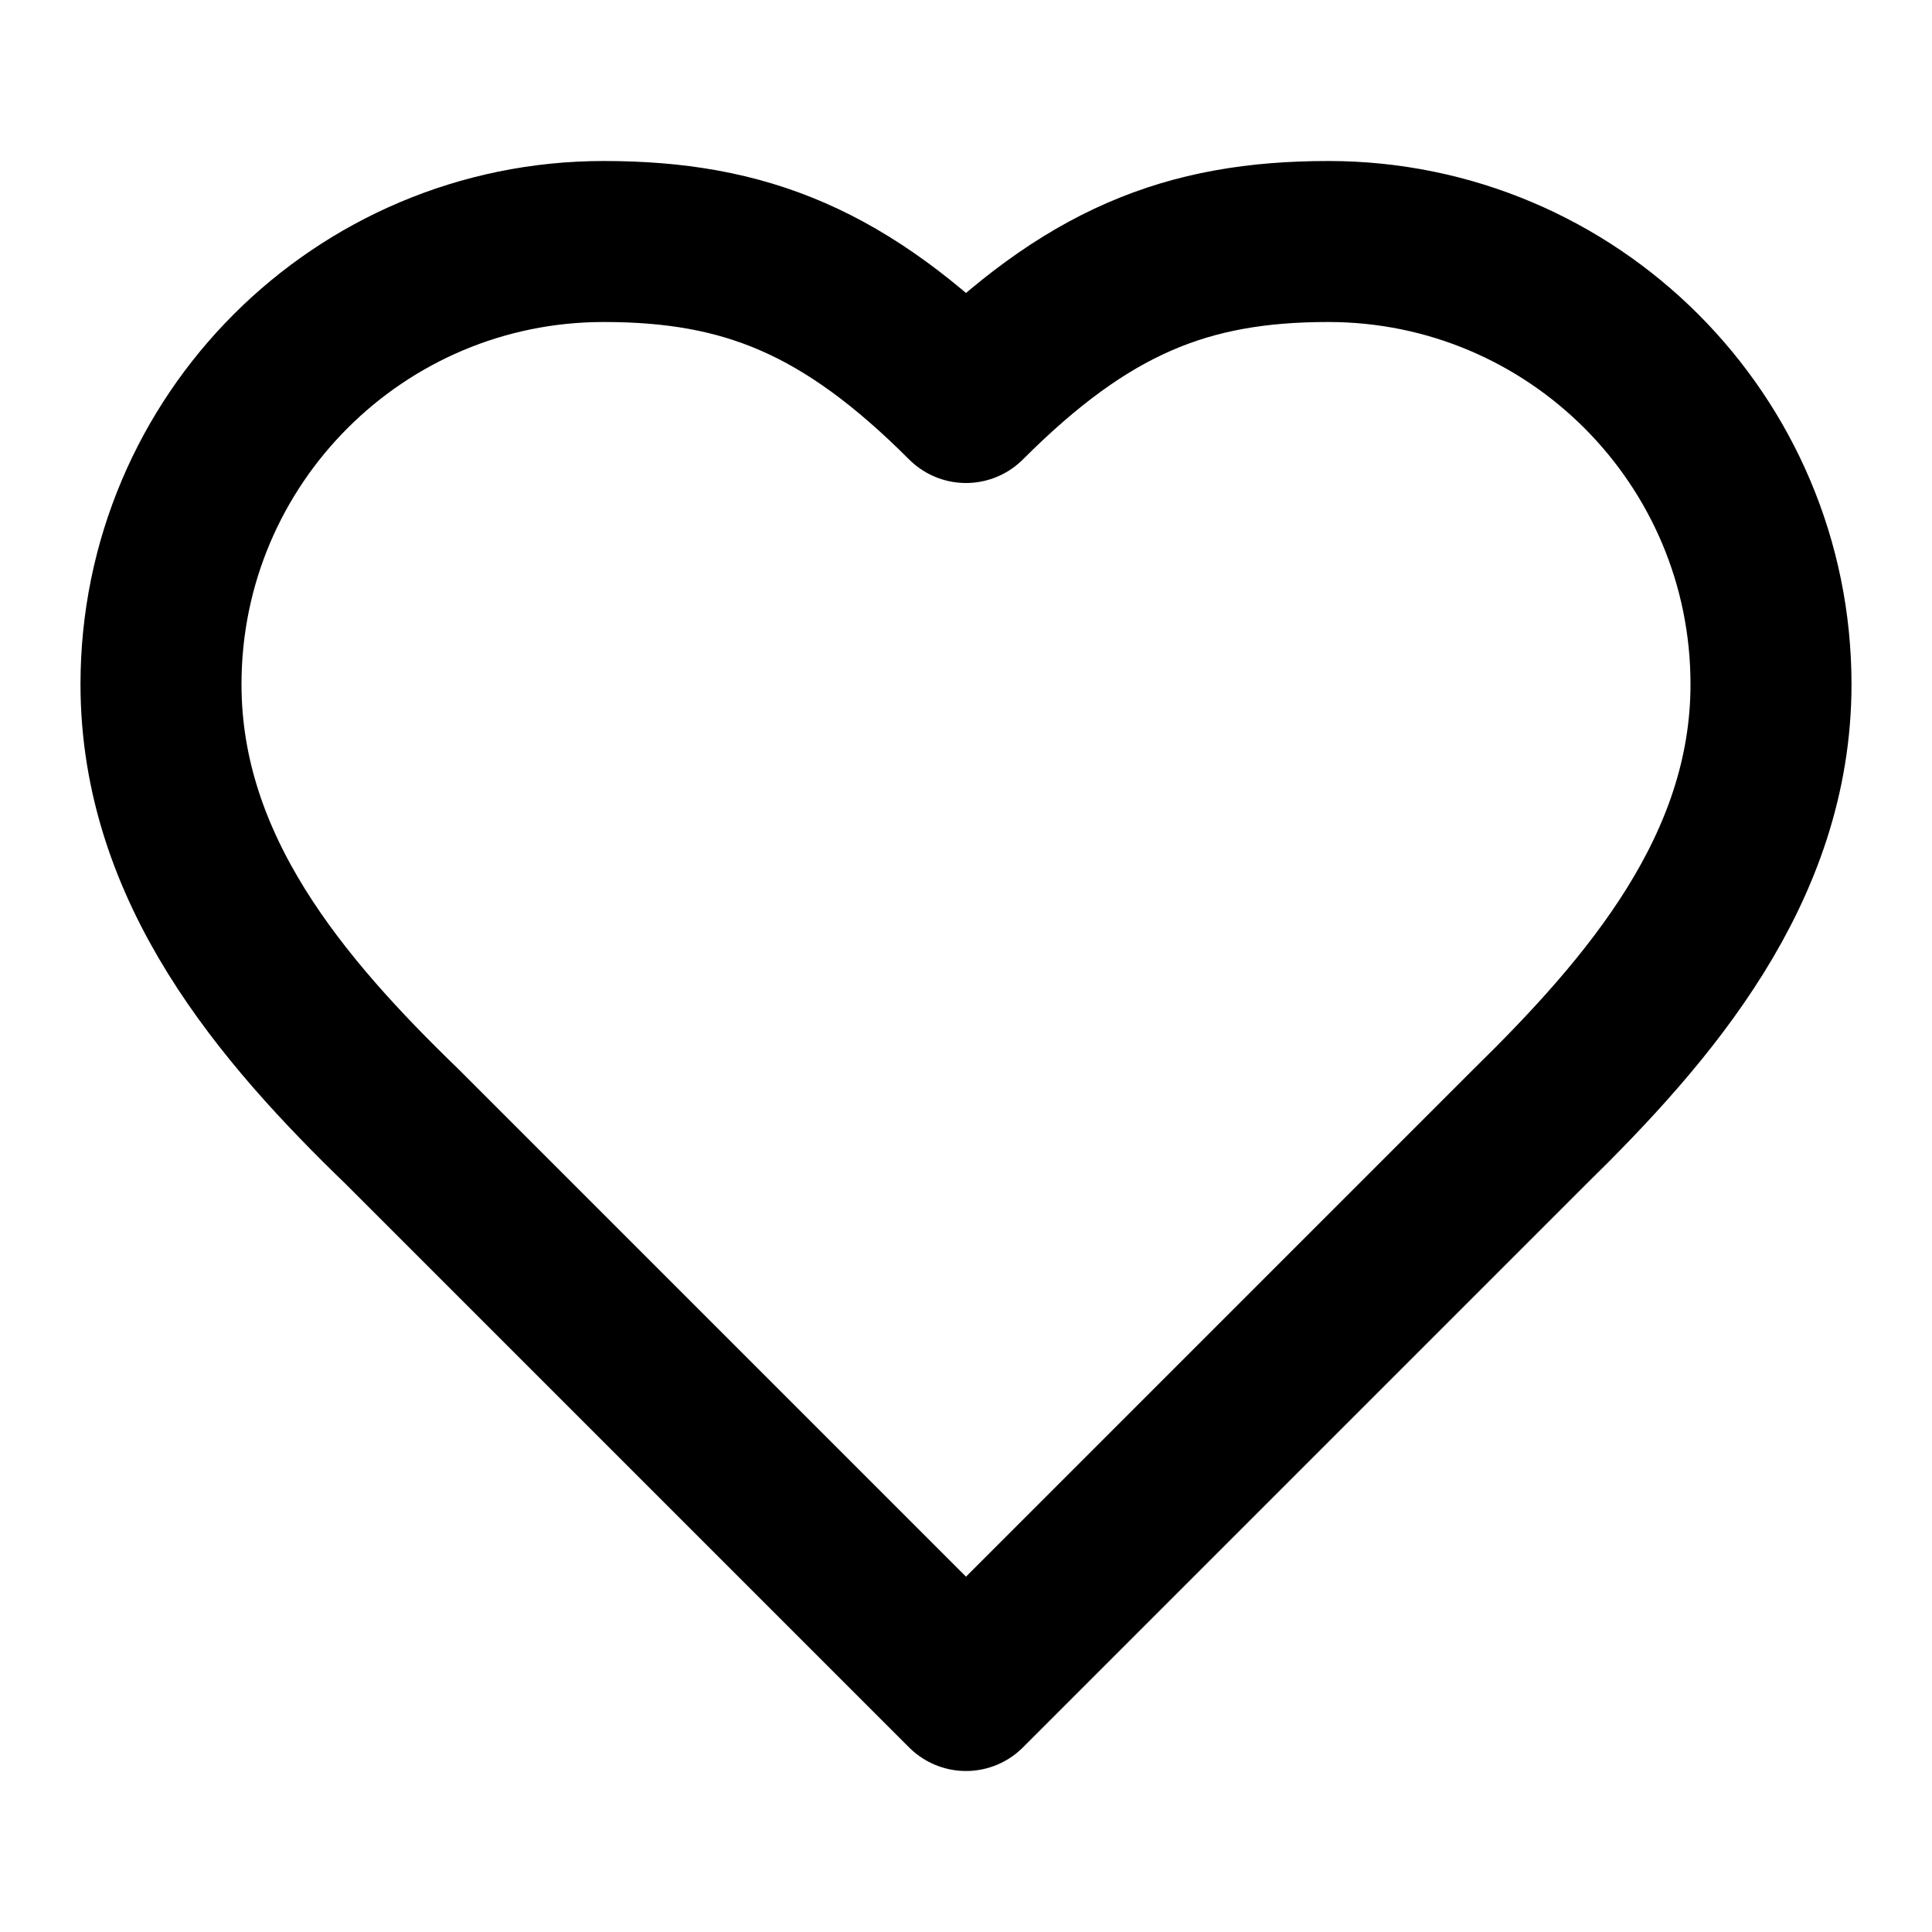
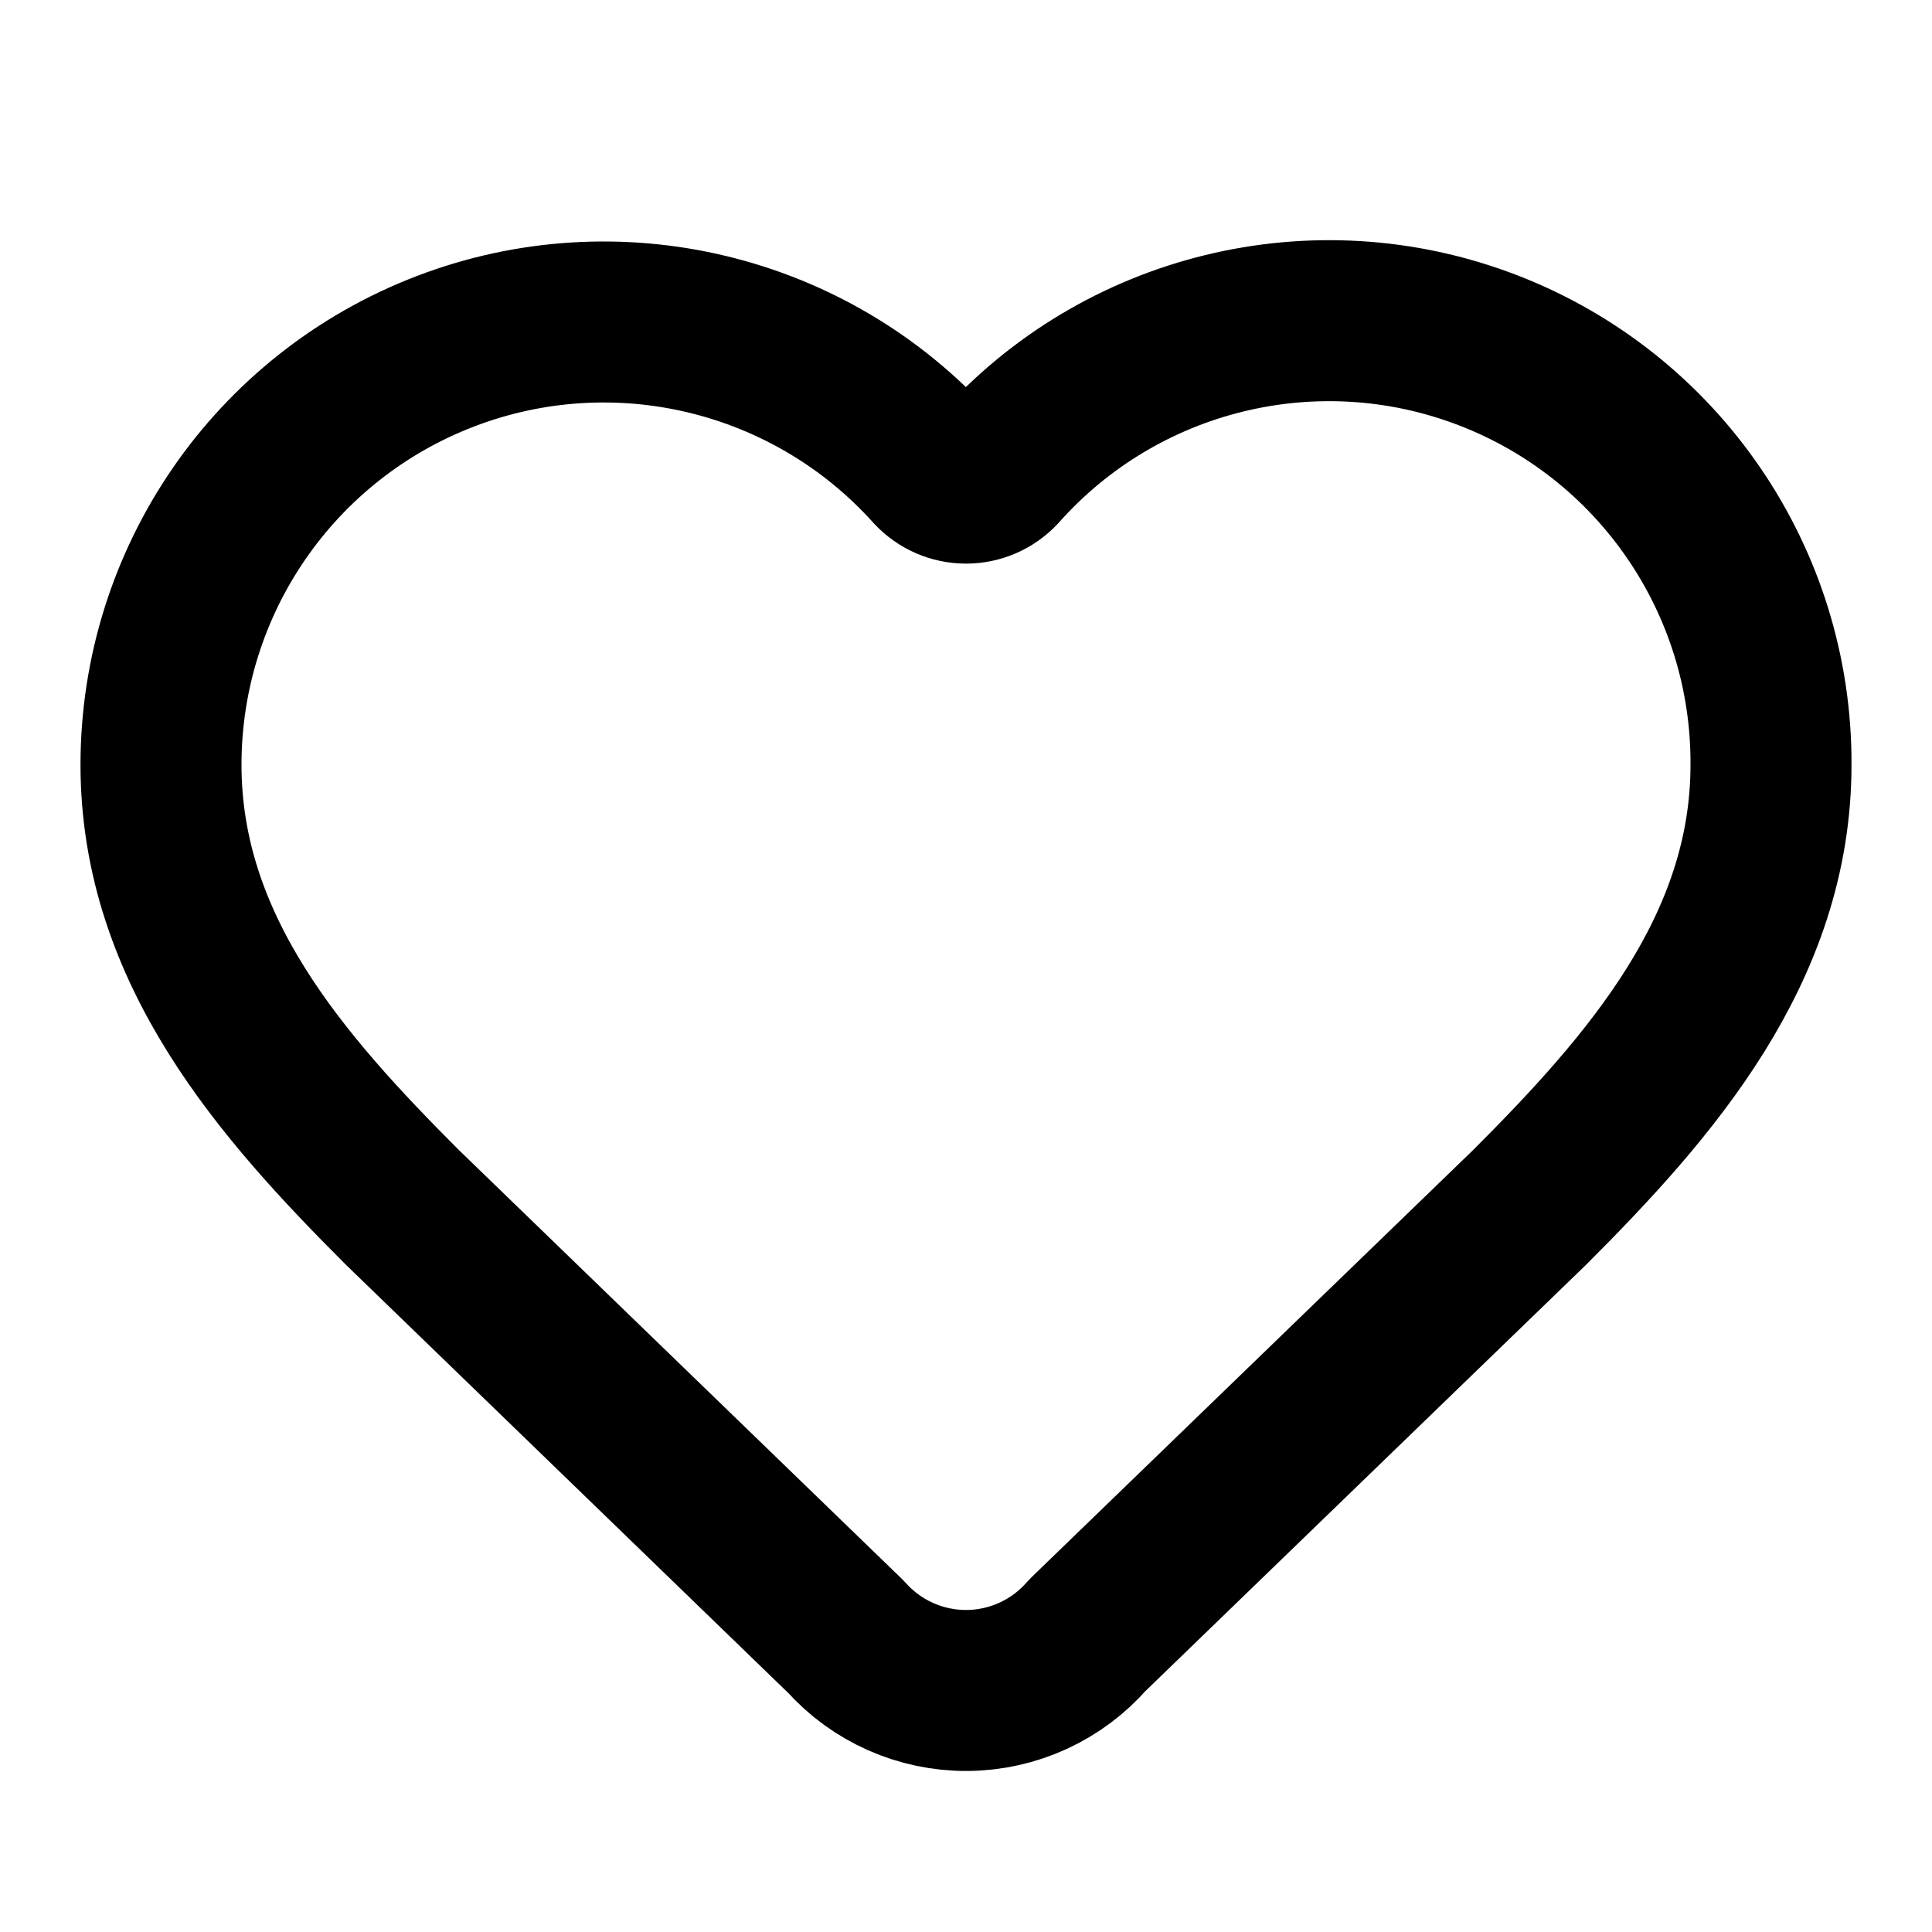
<svg xmlns="http://www.w3.org/2000/svg" width="24" height="24" viewBox="0 0 24 24" fill="none" stroke="currentColor" stroke-width="2" stroke-linecap="round" stroke-linejoin="round">
-   <path d="M19 14c1.49-1.46 3-3.21 3-5.5A5.5 5.5 0 0 0 16.5 3c-1.76 0-3 .5-4.5 2-1.5-1.5-2.74-2-4.5-2A5.5 5.5 0 0 0 2 8.5c0 2.3 1.5 4.05 3 5.5l7 7Z" />
+   <path d="M2 9.5a5.5 5.5 0 0 1 9.591-3.676.56.56 0 0 0 .818 0A5.49 5.49 0 0 1 22 9.5c0 2.29-1.5 4-3 5.5l-5.492 5.313a2 2 0 0 1-3 .019L5 15c-1.5-1.5-3-3.2-3-5.5" />
</svg>
